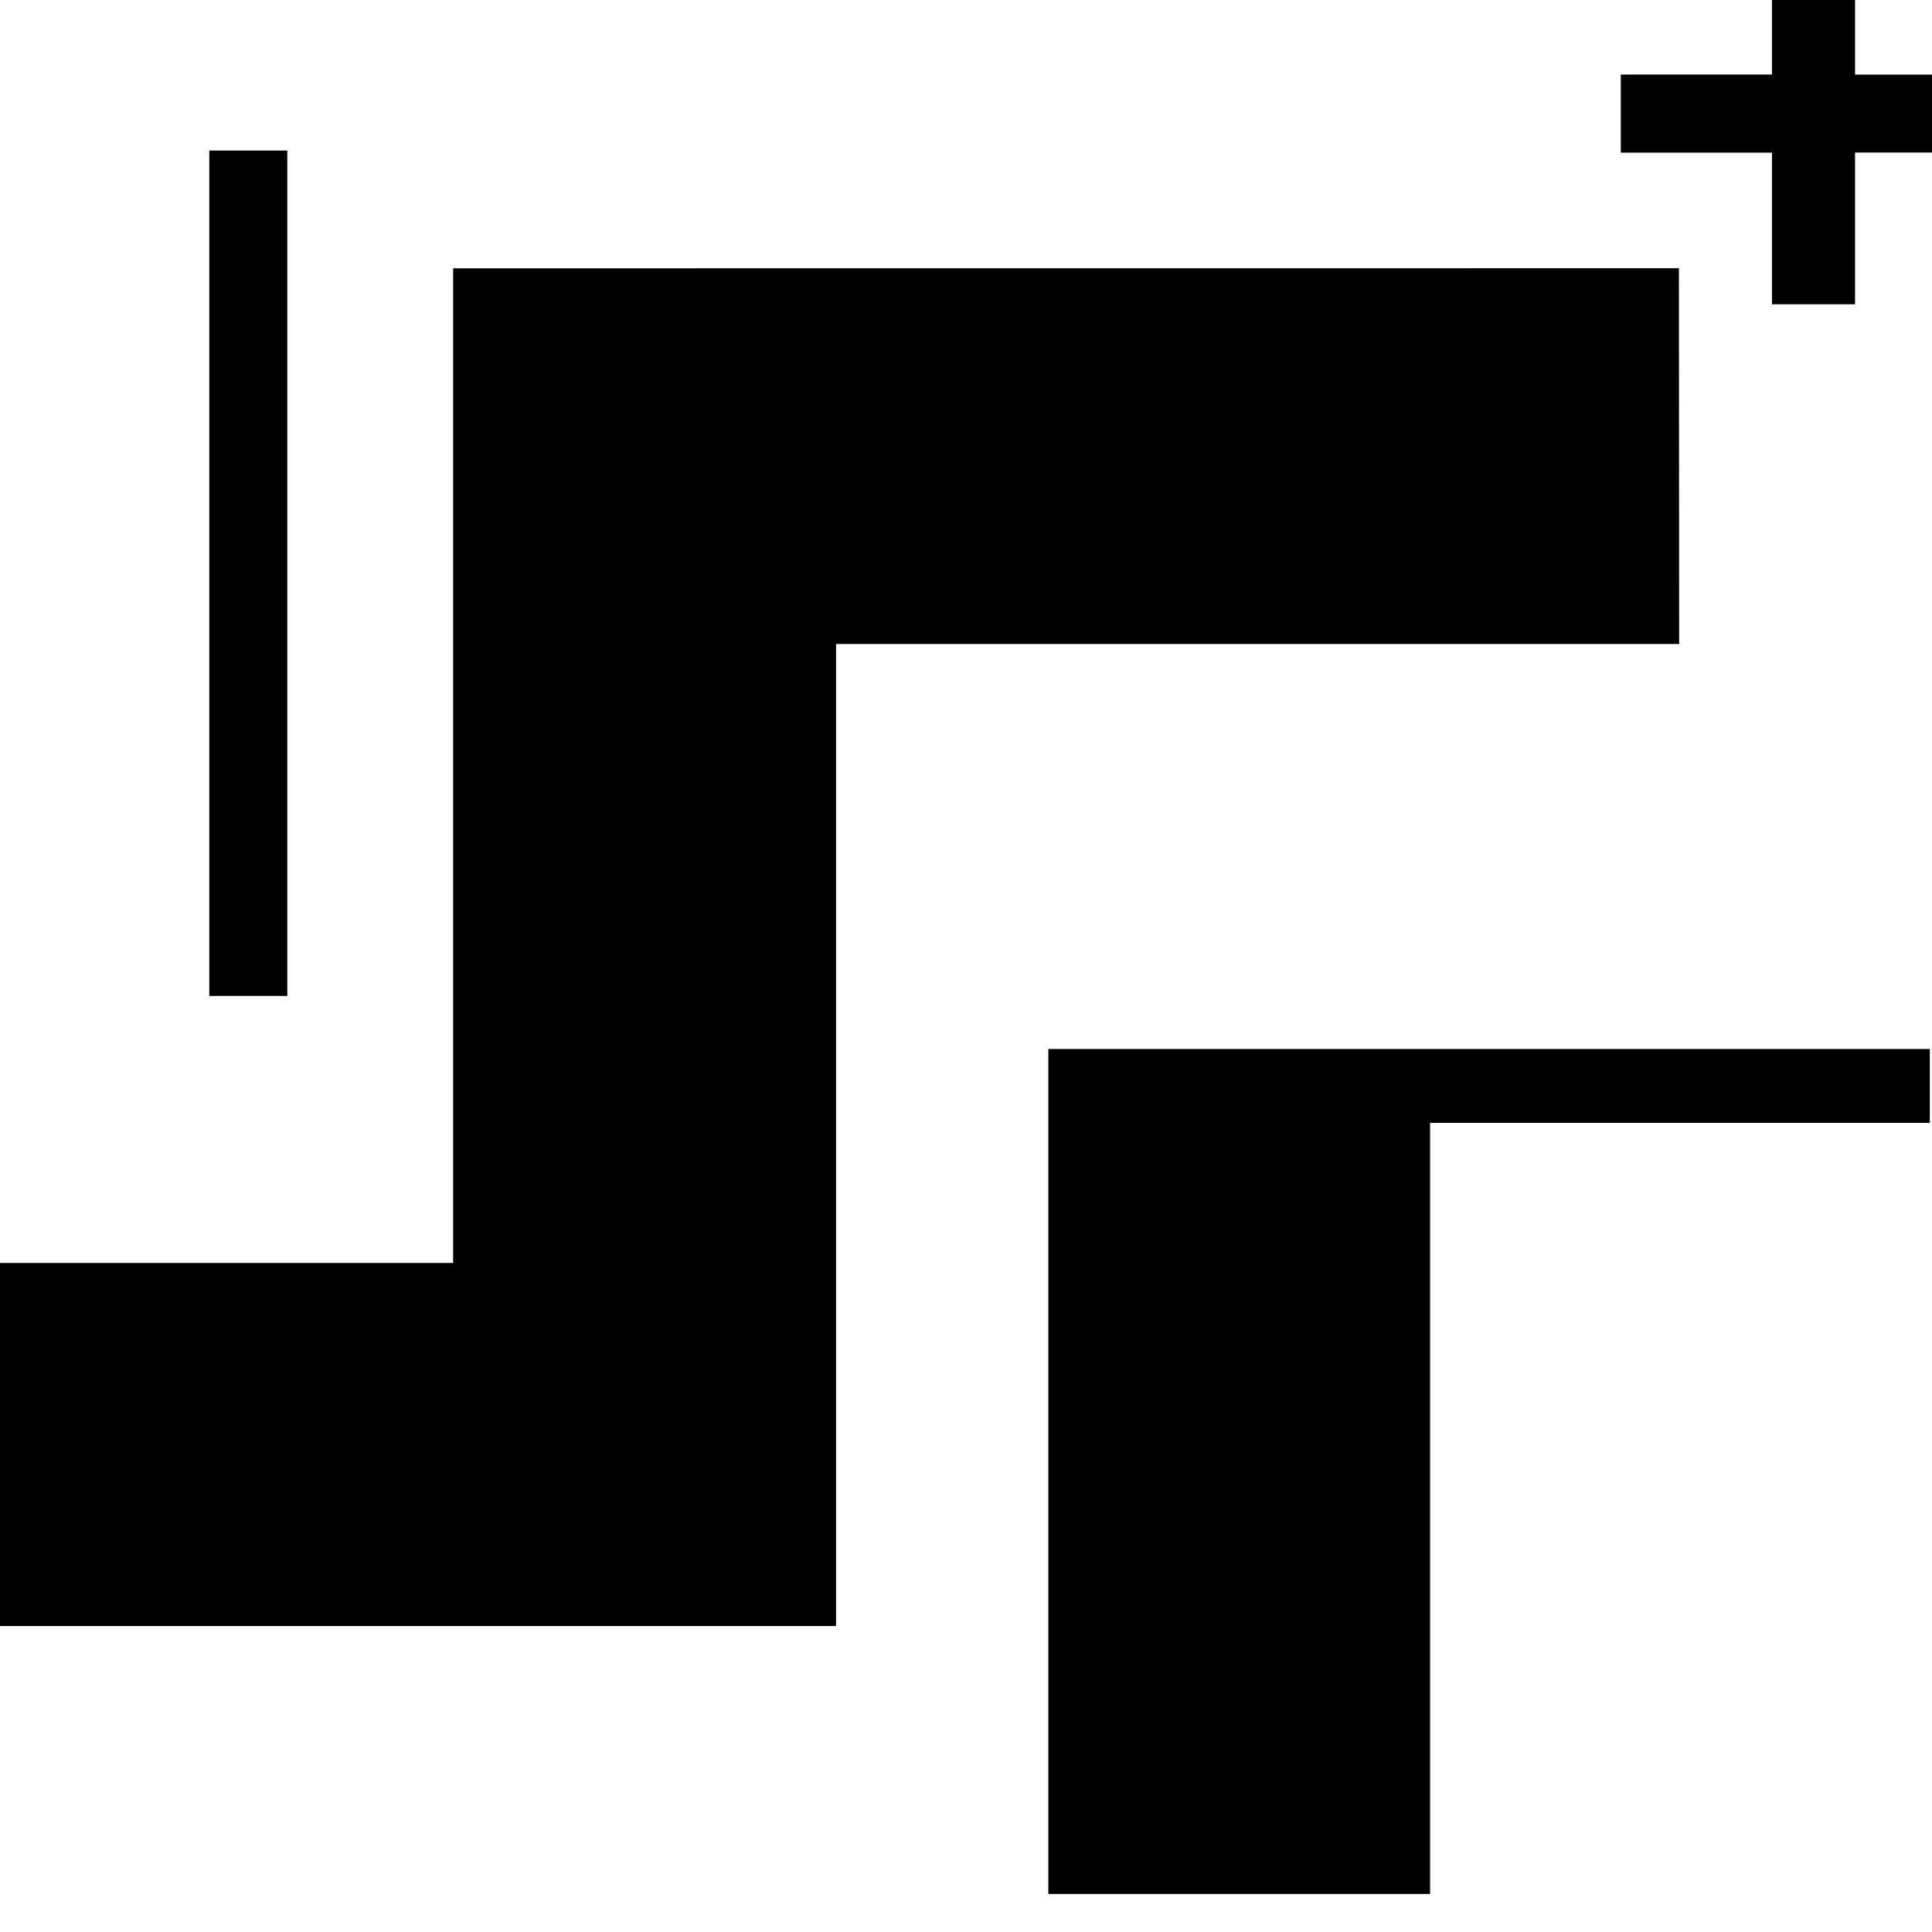
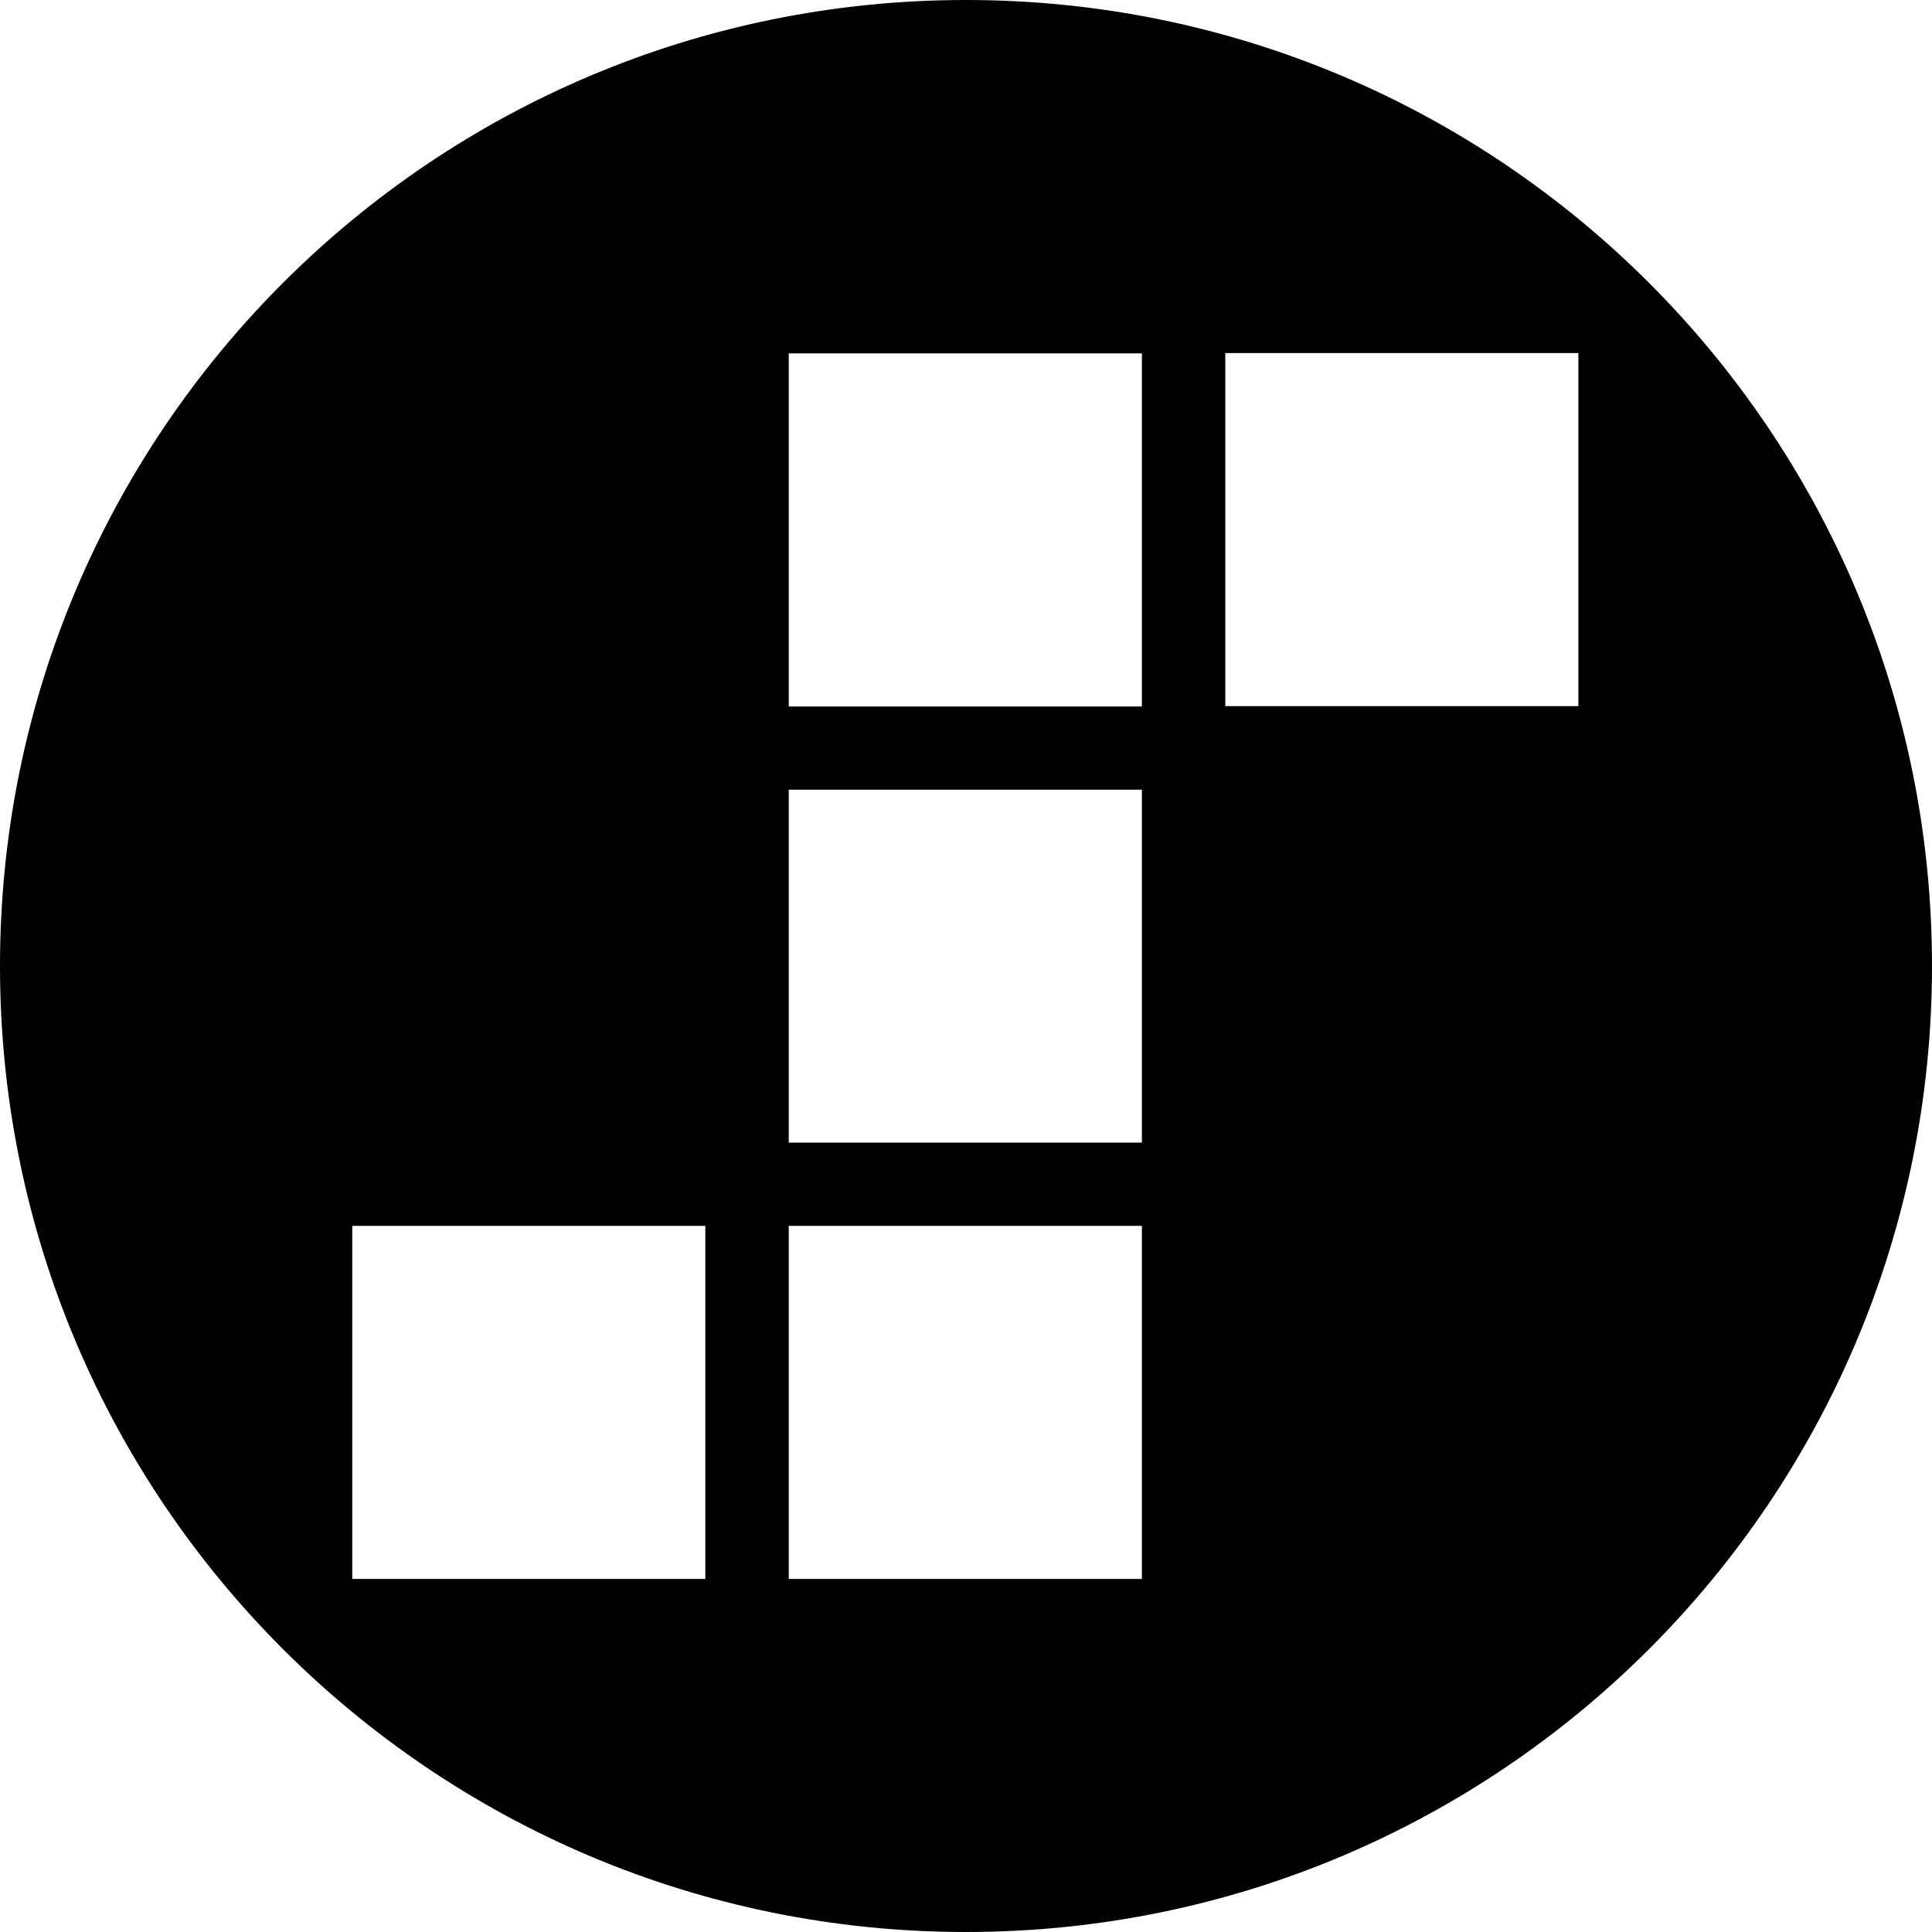
<svg xmlns="http://www.w3.org/2000/svg" fill="currentColor" fill-rule="evenodd" height="1em" style="flex:none;line-height:1" viewBox="0 0 24 24" width="1em">
-   <path d="M22.012 0h1.032v.927H24v.968h-.956V3.78h-1.032V1.896h-1.878v-.97h1.878V0zM2.6 12.371V1.87h.969v10.502h-.97zm10.423.66h10.95v.918h-6.208v9.579h-4.742V13.03zM5.629 3.333v12.356H0v4.51h10.386V8L20.859 8l-.003-4.668-15.227.001z" />
+   <path d="M12 0C5.372 0 0 5.372 0 12s5.372 12 12 12 12-5.372 12-12S18.628 0 12 0zM8.762 19.614H4.376v-4.386h4.386v4.386zm5.423 0H9.798v-4.386h4.387v4.386zm0-5.42H9.798V9.81h4.387v4.386zm0-5.418H9.798V4.39h4.387v4.386zm5.422-.004h-4.386V4.386h4.386v4.386z" />
</svg>
